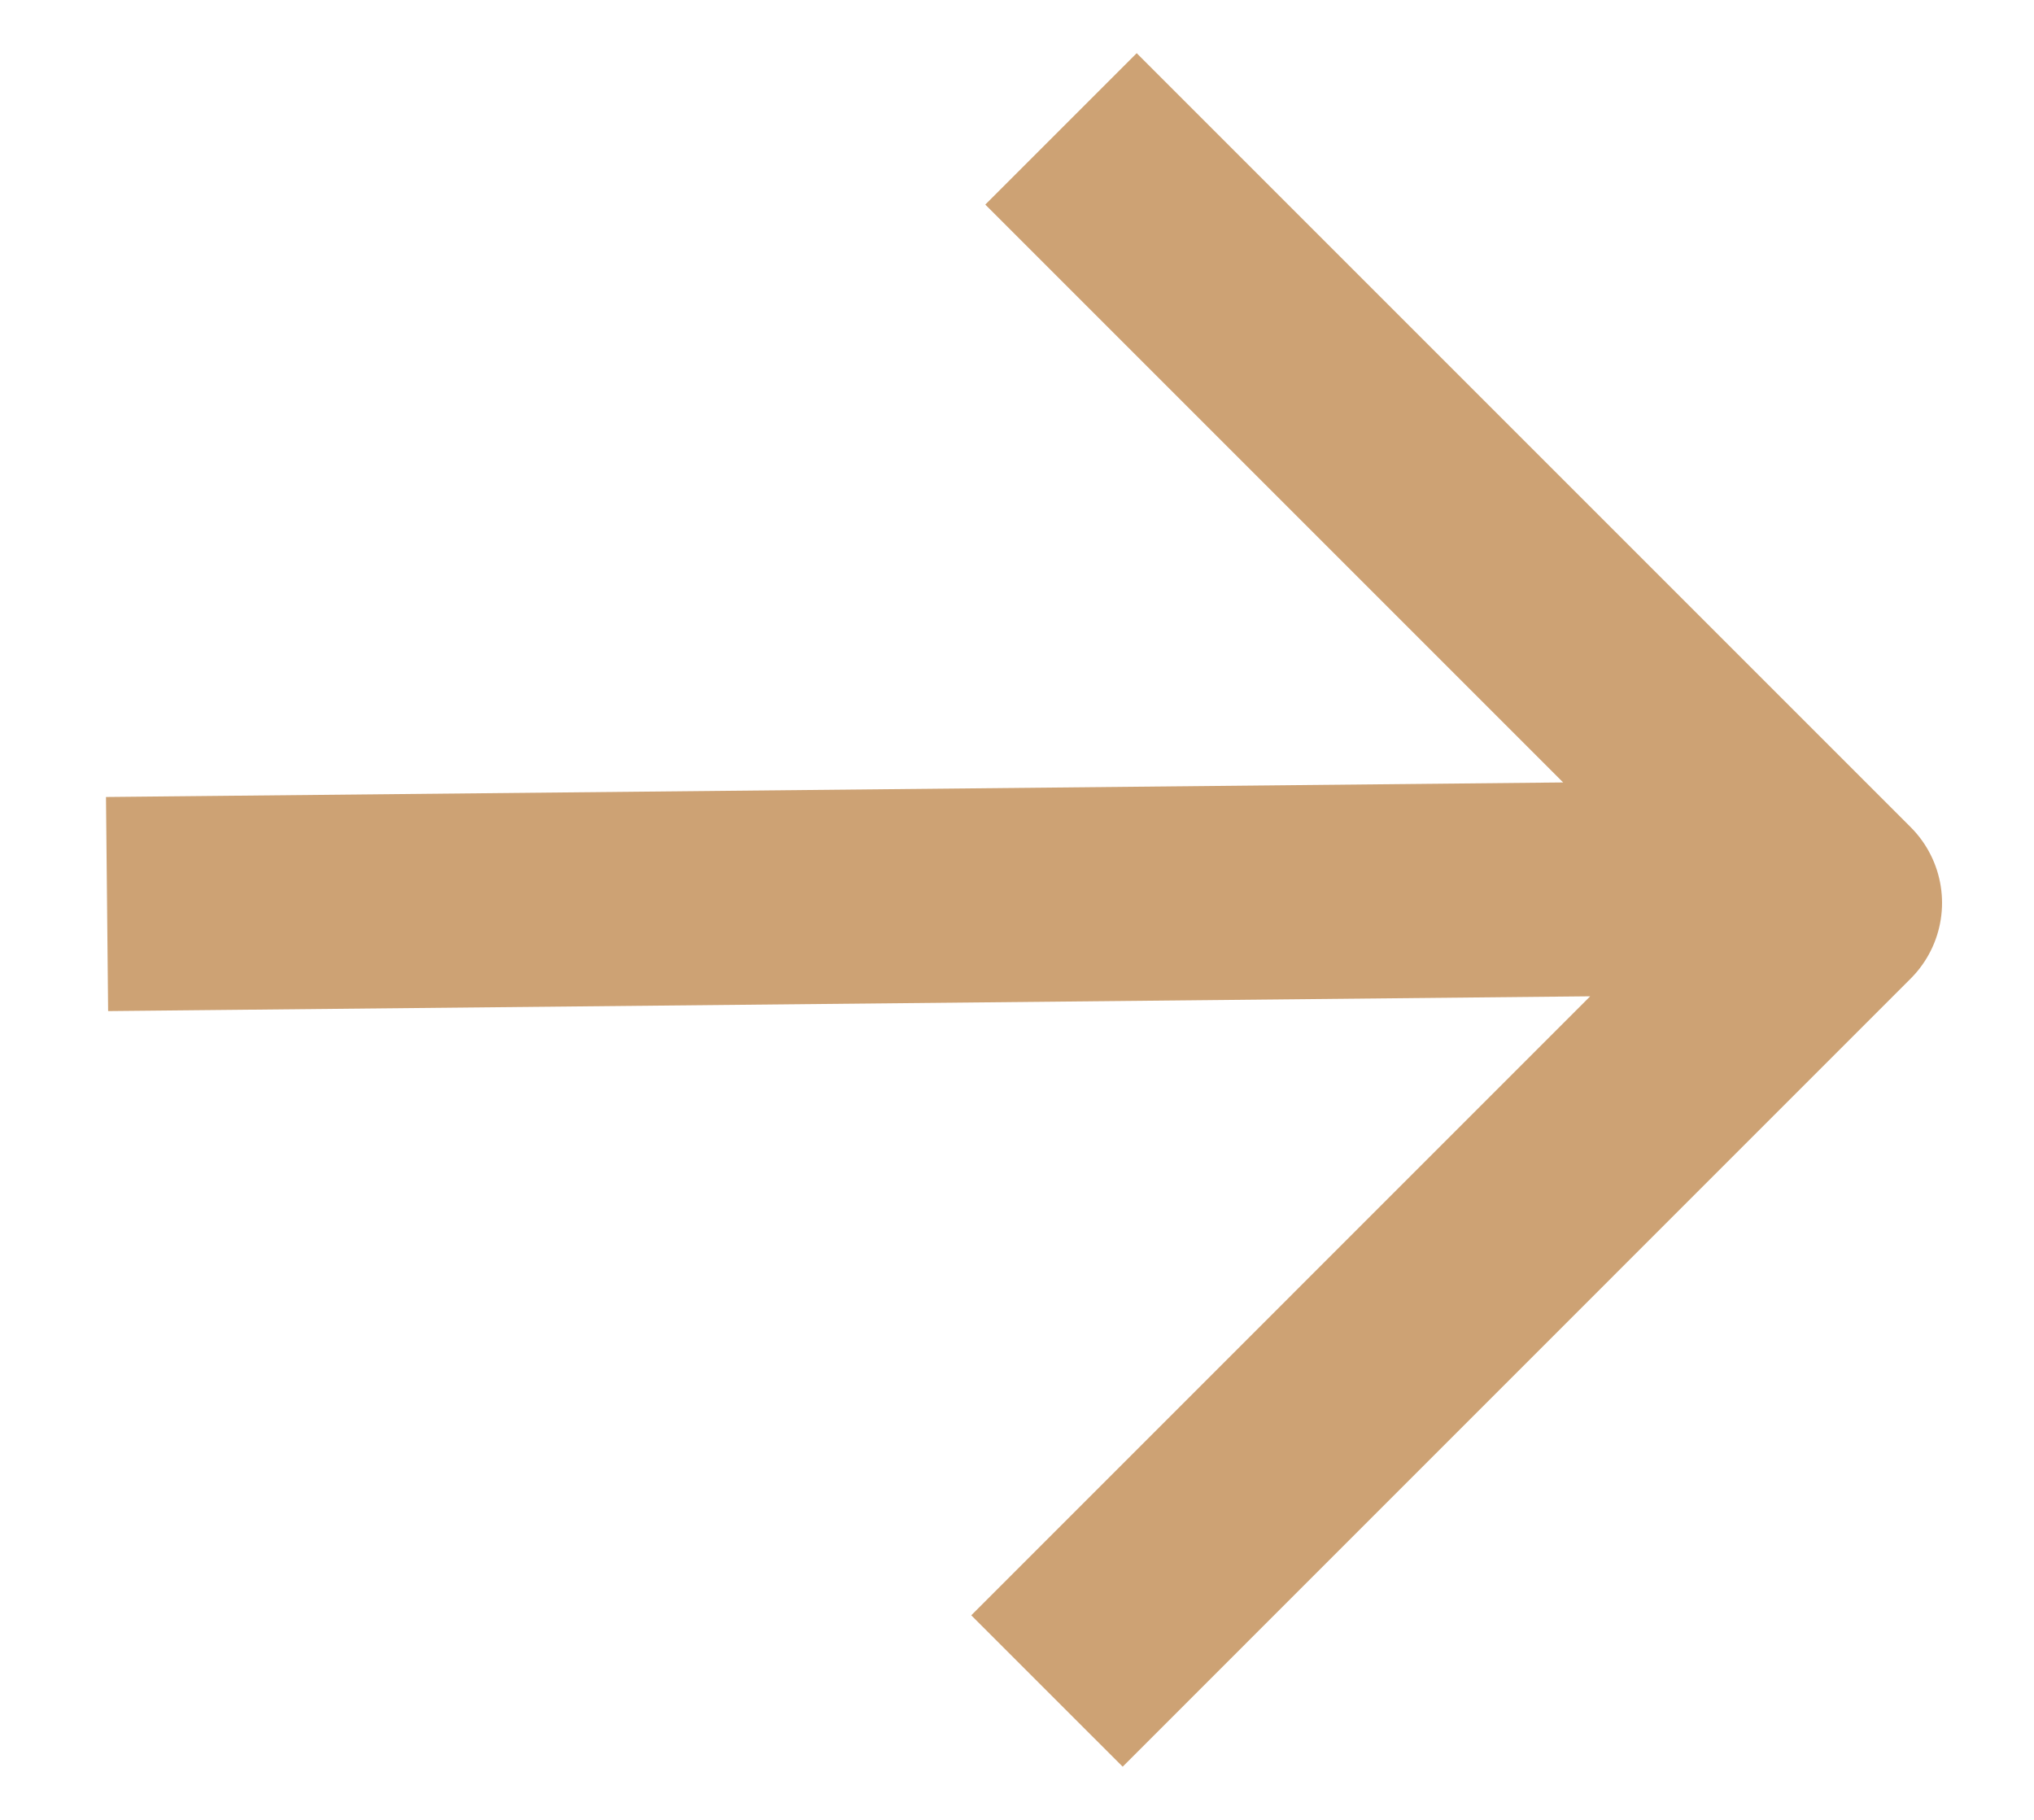
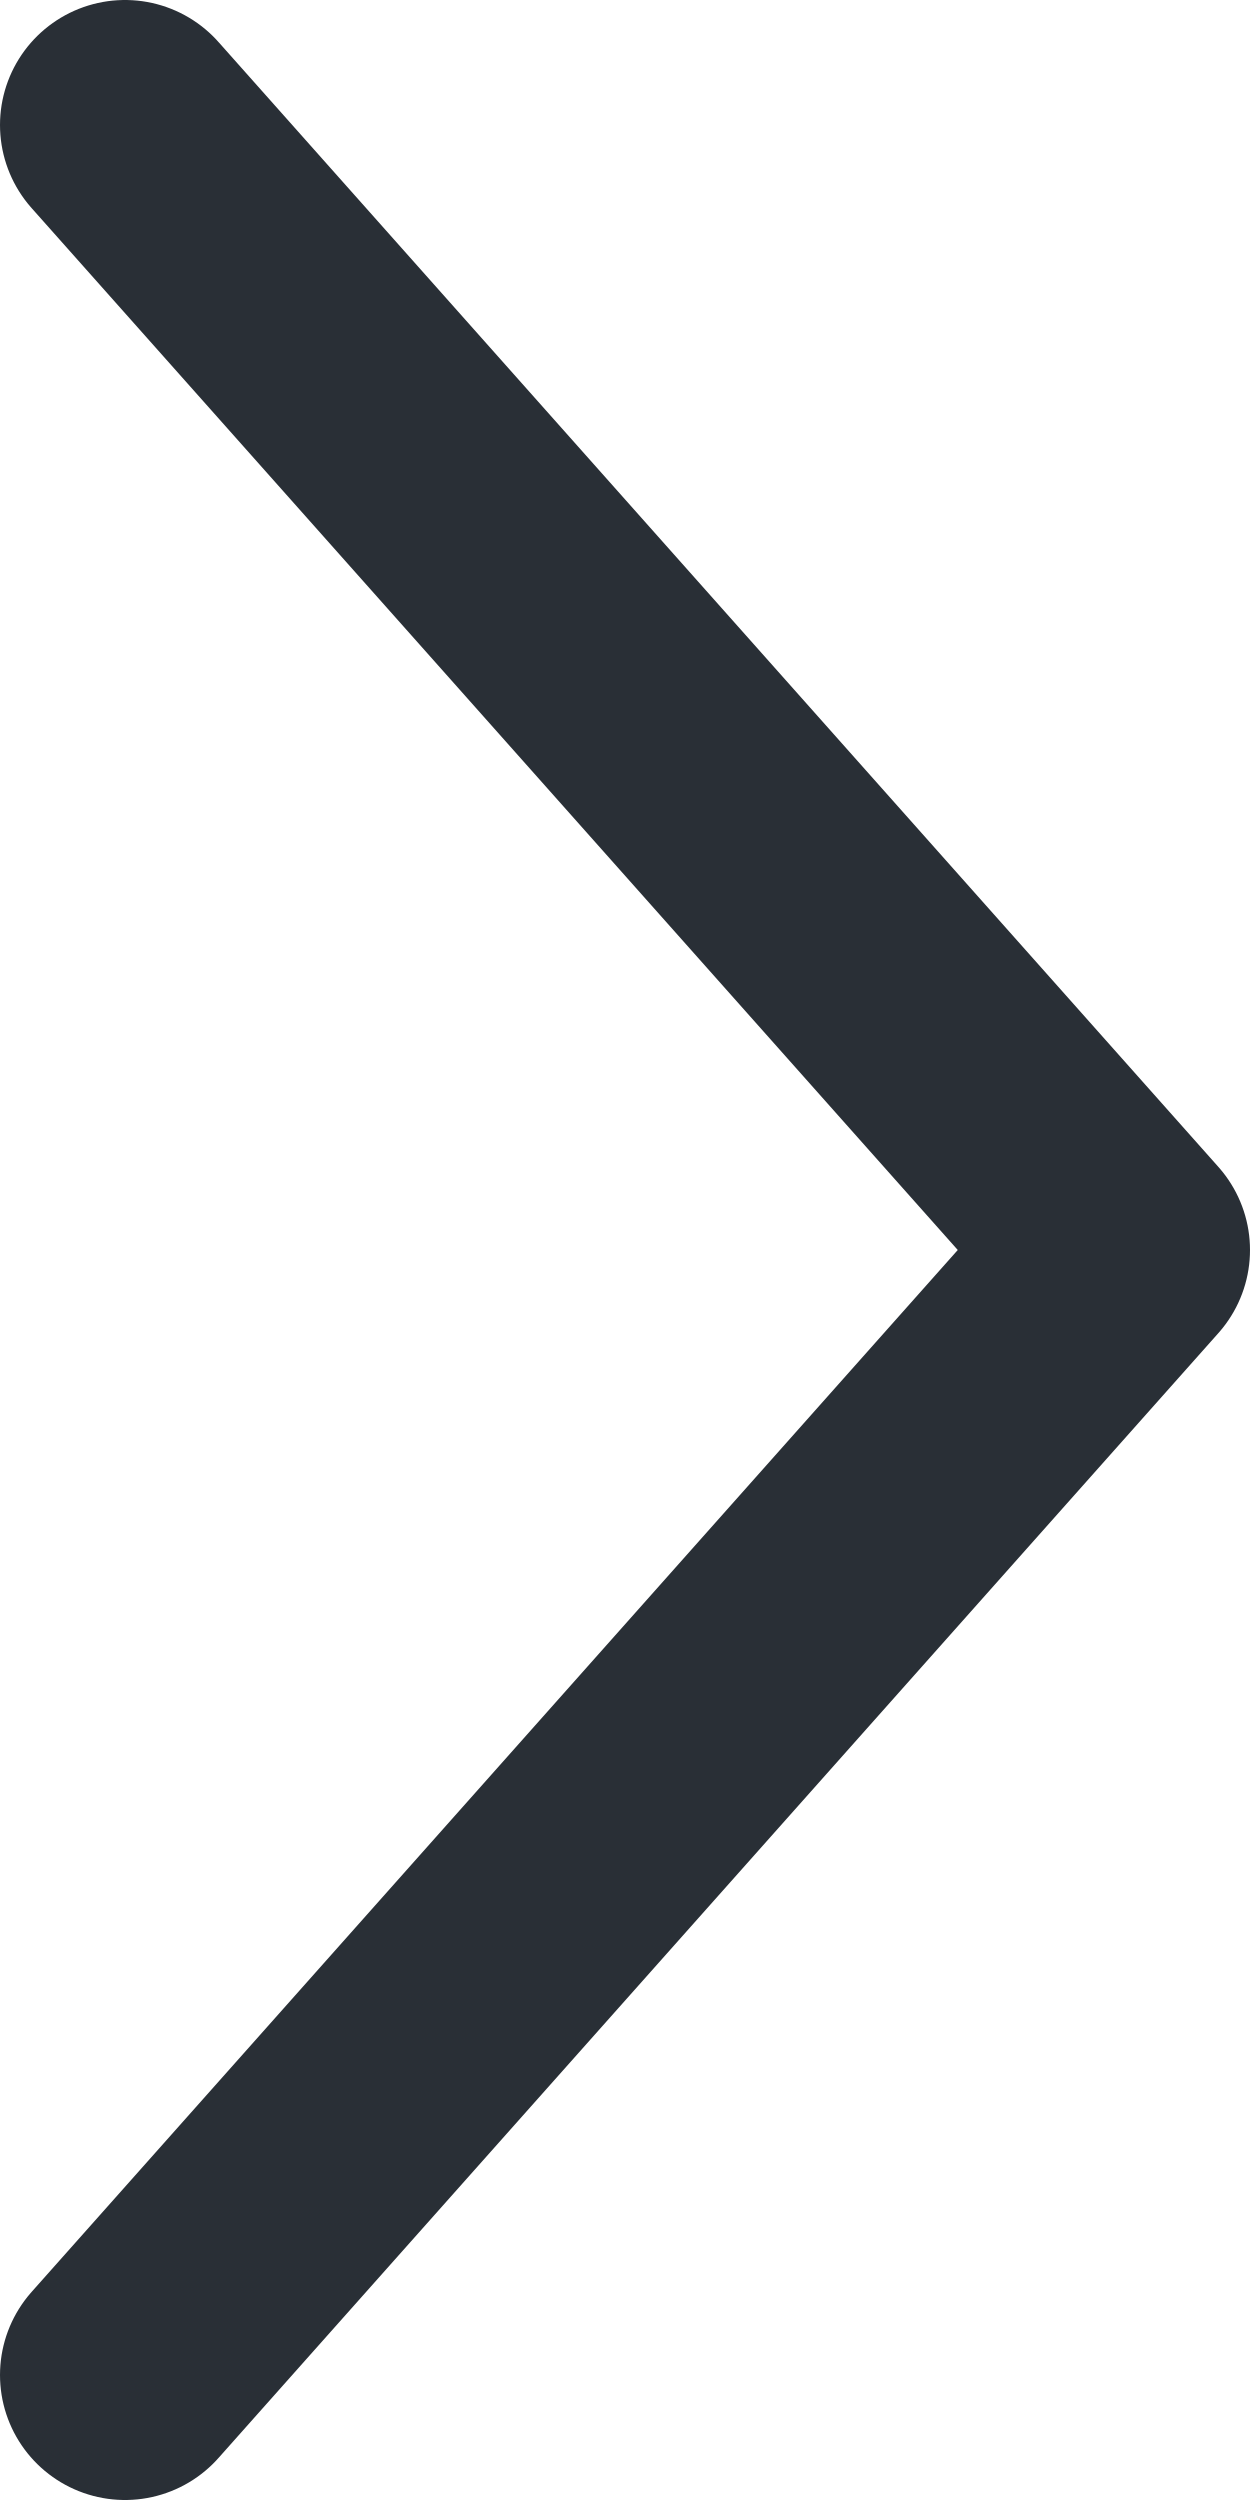
- <svg xmlns="http://www.w3.org/2000/svg" width="19" height="17" viewBox="0 0 19 17" fill="none">
-   <path d="M2 8.435L15.723 8.298M10.618 1.911L17.141 8.434L10.487 15.089" stroke="#CDA274" stroke-width="2" stroke-linecap="square" stroke-linejoin="round" />
+ <svg xmlns="http://www.w3.org/2000/svg" width="10" height="20" viewBox="0 0 10 20" fill="none">
+   <path d="M1 19L9 10L1 1" stroke="#292F36" stroke-width="2" stroke-linecap="round" stroke-linejoin="round" />
</svg>
